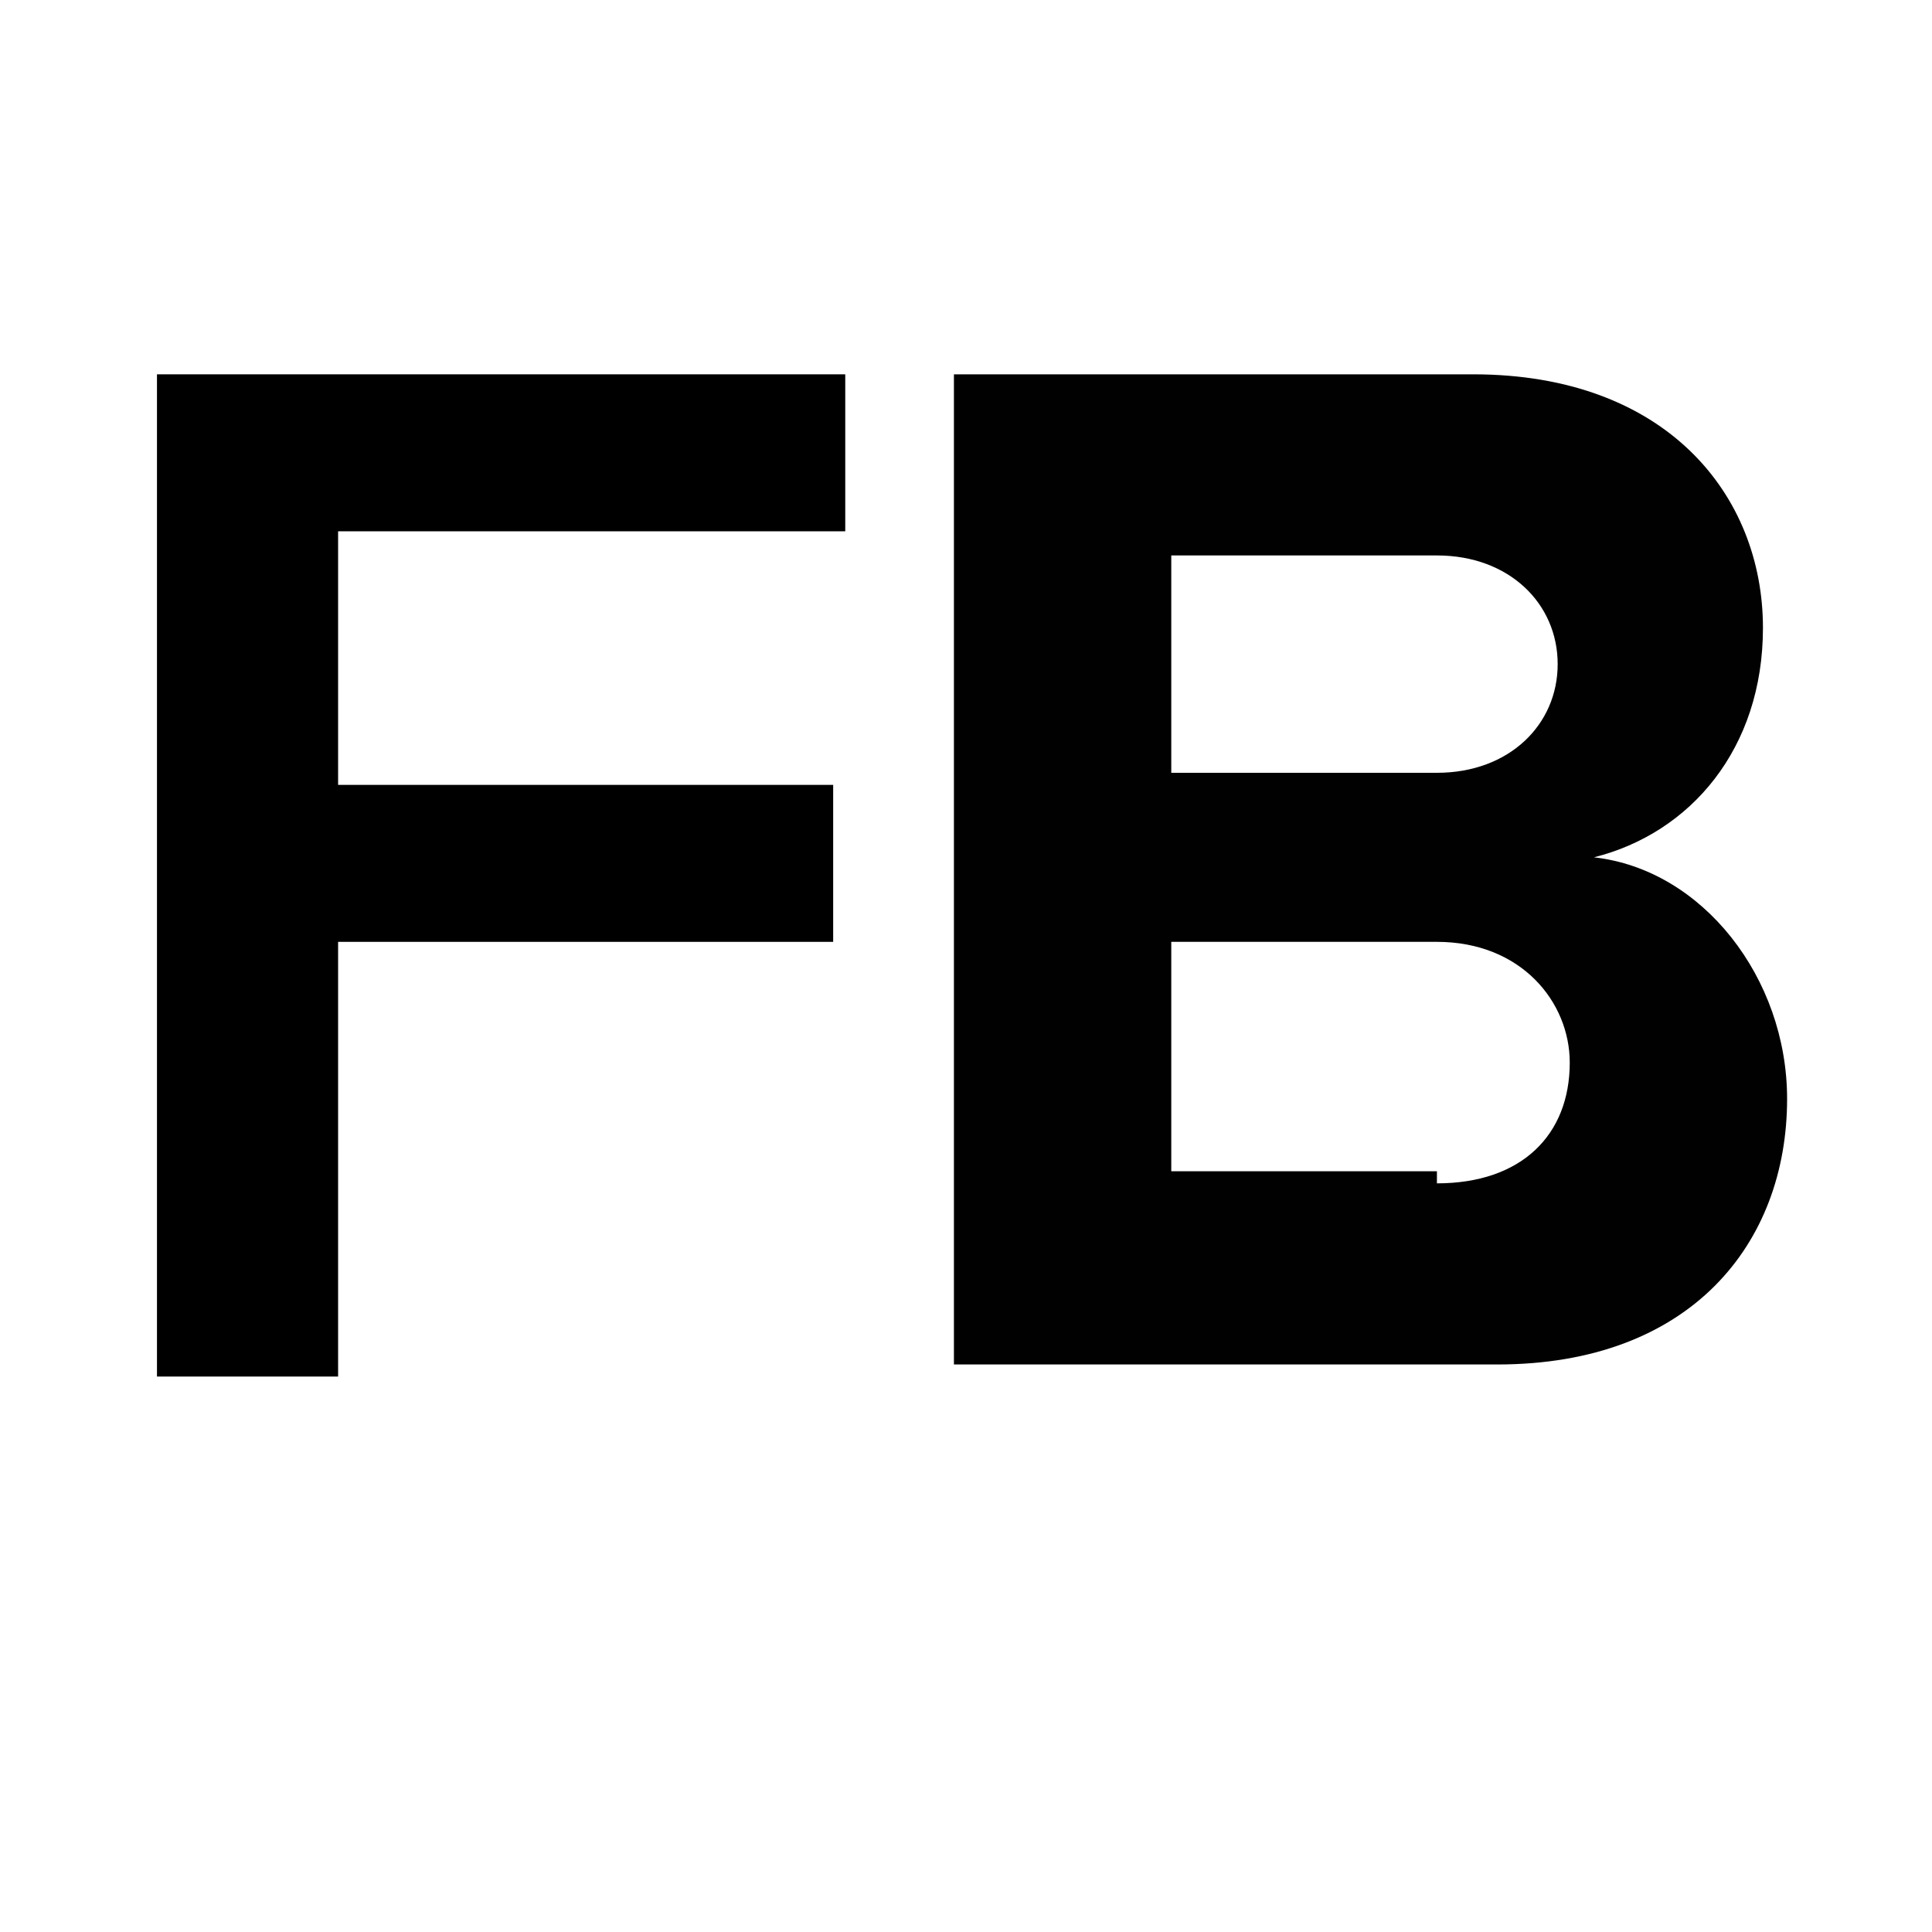
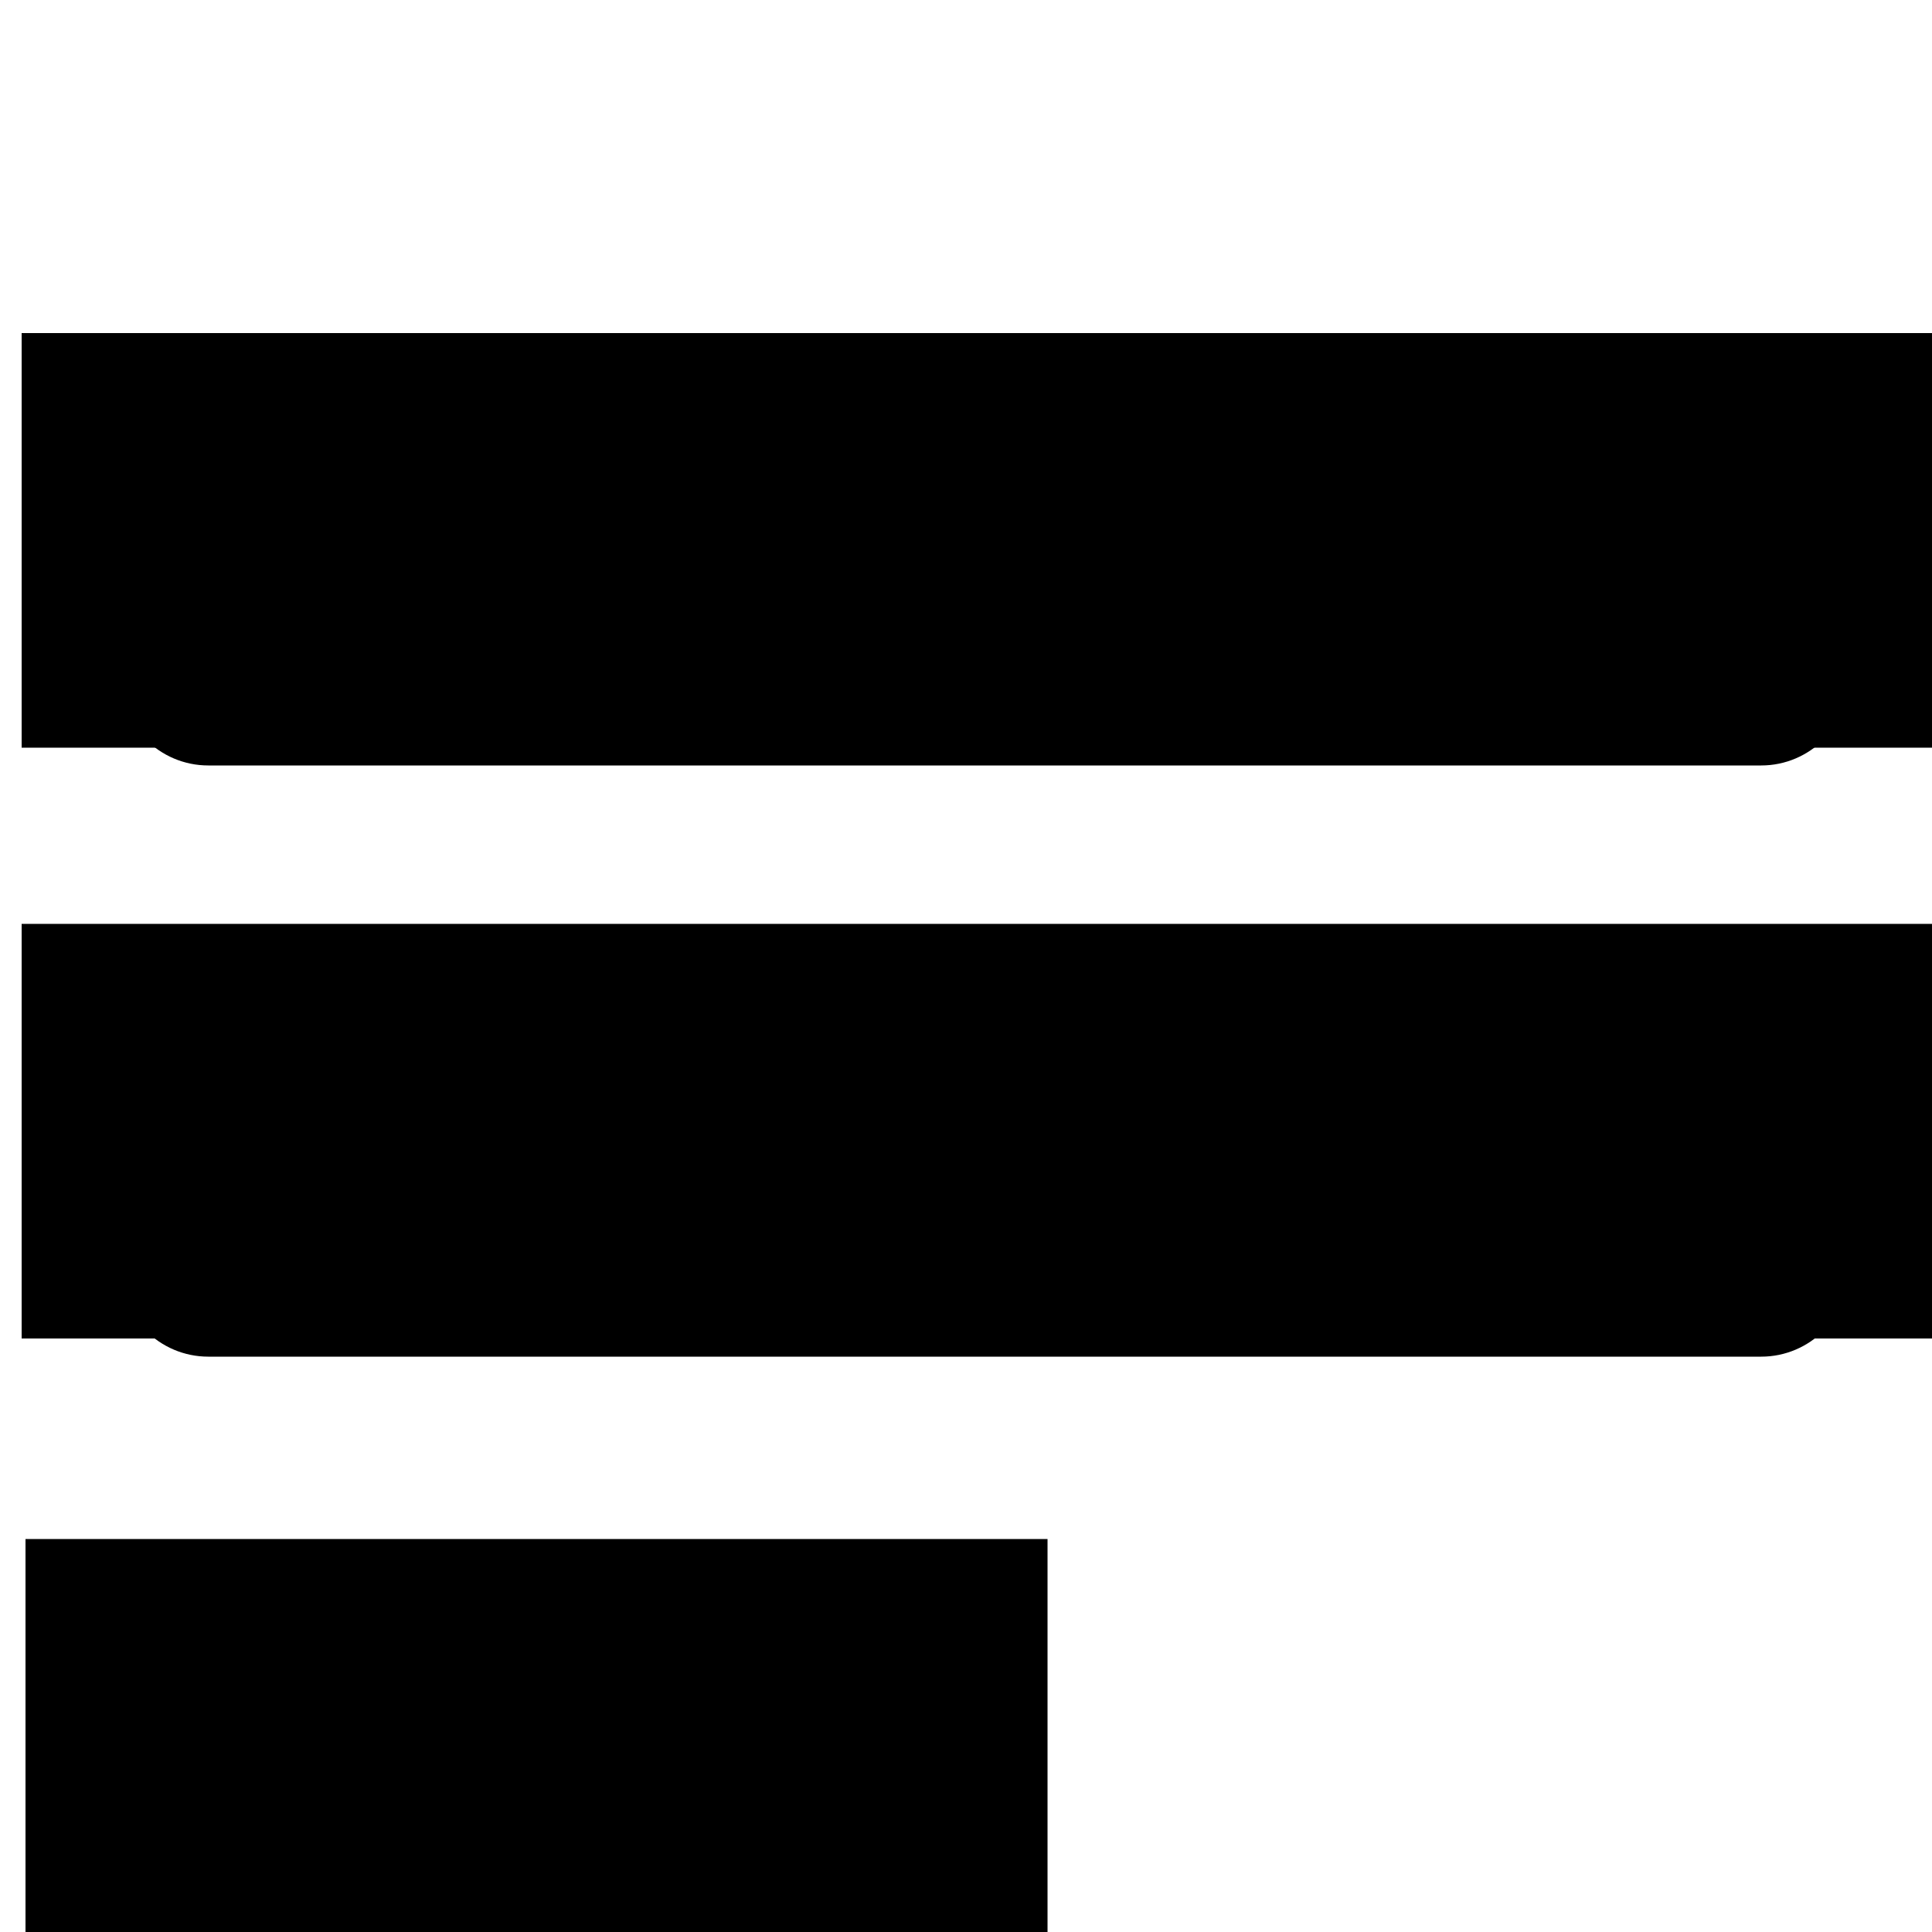
- <svg xmlns="http://www.w3.org/2000/svg" version="1.1" id="Layer_1" x="0px" y="0px" viewBox="0 0 16 16" style="enable-background:new 0 0 16 16;" xml:space="preserve">
-   <style type="text/css">
- 	.st0{fill:#010101;}
- </style>
-   <path class="st0" d="M7.9,3.1h4.3c1.6,0,2.4,1,2.4,2.1c0,1-0.6,1.7-1.4,1.9c0.9,0.1,1.6,1,1.6,2c0,1.2-0.8,2.2-2.4,2.2H7.9V3.1z   M11.9,6.4c0.6,0,1-0.4,1-0.9c0-0.5-0.4-0.9-1-0.9H9.7v1.8H11.9z M11.9,9.8c0.7,0,1.1-0.4,1.1-1c0-0.5-0.4-1-1.1-1H9.7v1.9H11.9z" />
-   <g>
-     <path d="M1.3,3.1H7v1.3H2.8v2.1h4.1v1.3H2.8v3.6H1.3V3.1z" />
-   </g>
+ <svg xmlns="http://www.w3.org/2000/svg" viewBox="0 0 500 500">
+   <path d="M31,134.5c0-12.6,10.3-22.9,22.9-22.9h401.9c12.6,0,22.9,10.3,22.9,22.9v40.7c0,12.6-10.3,22.9-22.9,22.9 H53.9c-12.6,0-22.9-10.3-22.9-22.9C31,175.2,31,134.5,31,134.5z" />
+   <rect x="5.6" y="86.2" width="498.5" height="107.3" />
+   <path d="M31,287.5c0-12.6,10.3-22.9,22.9-22.9h401.9c12.6,0,22.9,10.3,22.9,22.9v40.7c0,12.6-10.3,22.9-22.9,22.9 H53.9c-12.6,0-22.9-10.3-22.9-22.9C31,328.2,31,287.5,31,287.5z" />
+   <rect x="5.6" y="239.1" width="498.5" height="107.3" />
+   <path d="M32,446.6c0-12.6,10.2-22.9,22.9-22.9h167.9c12.6,0,22.9,10.3,22.9,22.9v30.5c0,12.6-10.2,22.9-22.9,22.9 H54.9C42.3,500,32,489.7,32,477.1V446.6z" />
+   <rect x="6.6" y="398.3" width="264.5" height="107.2" />
</svg>
